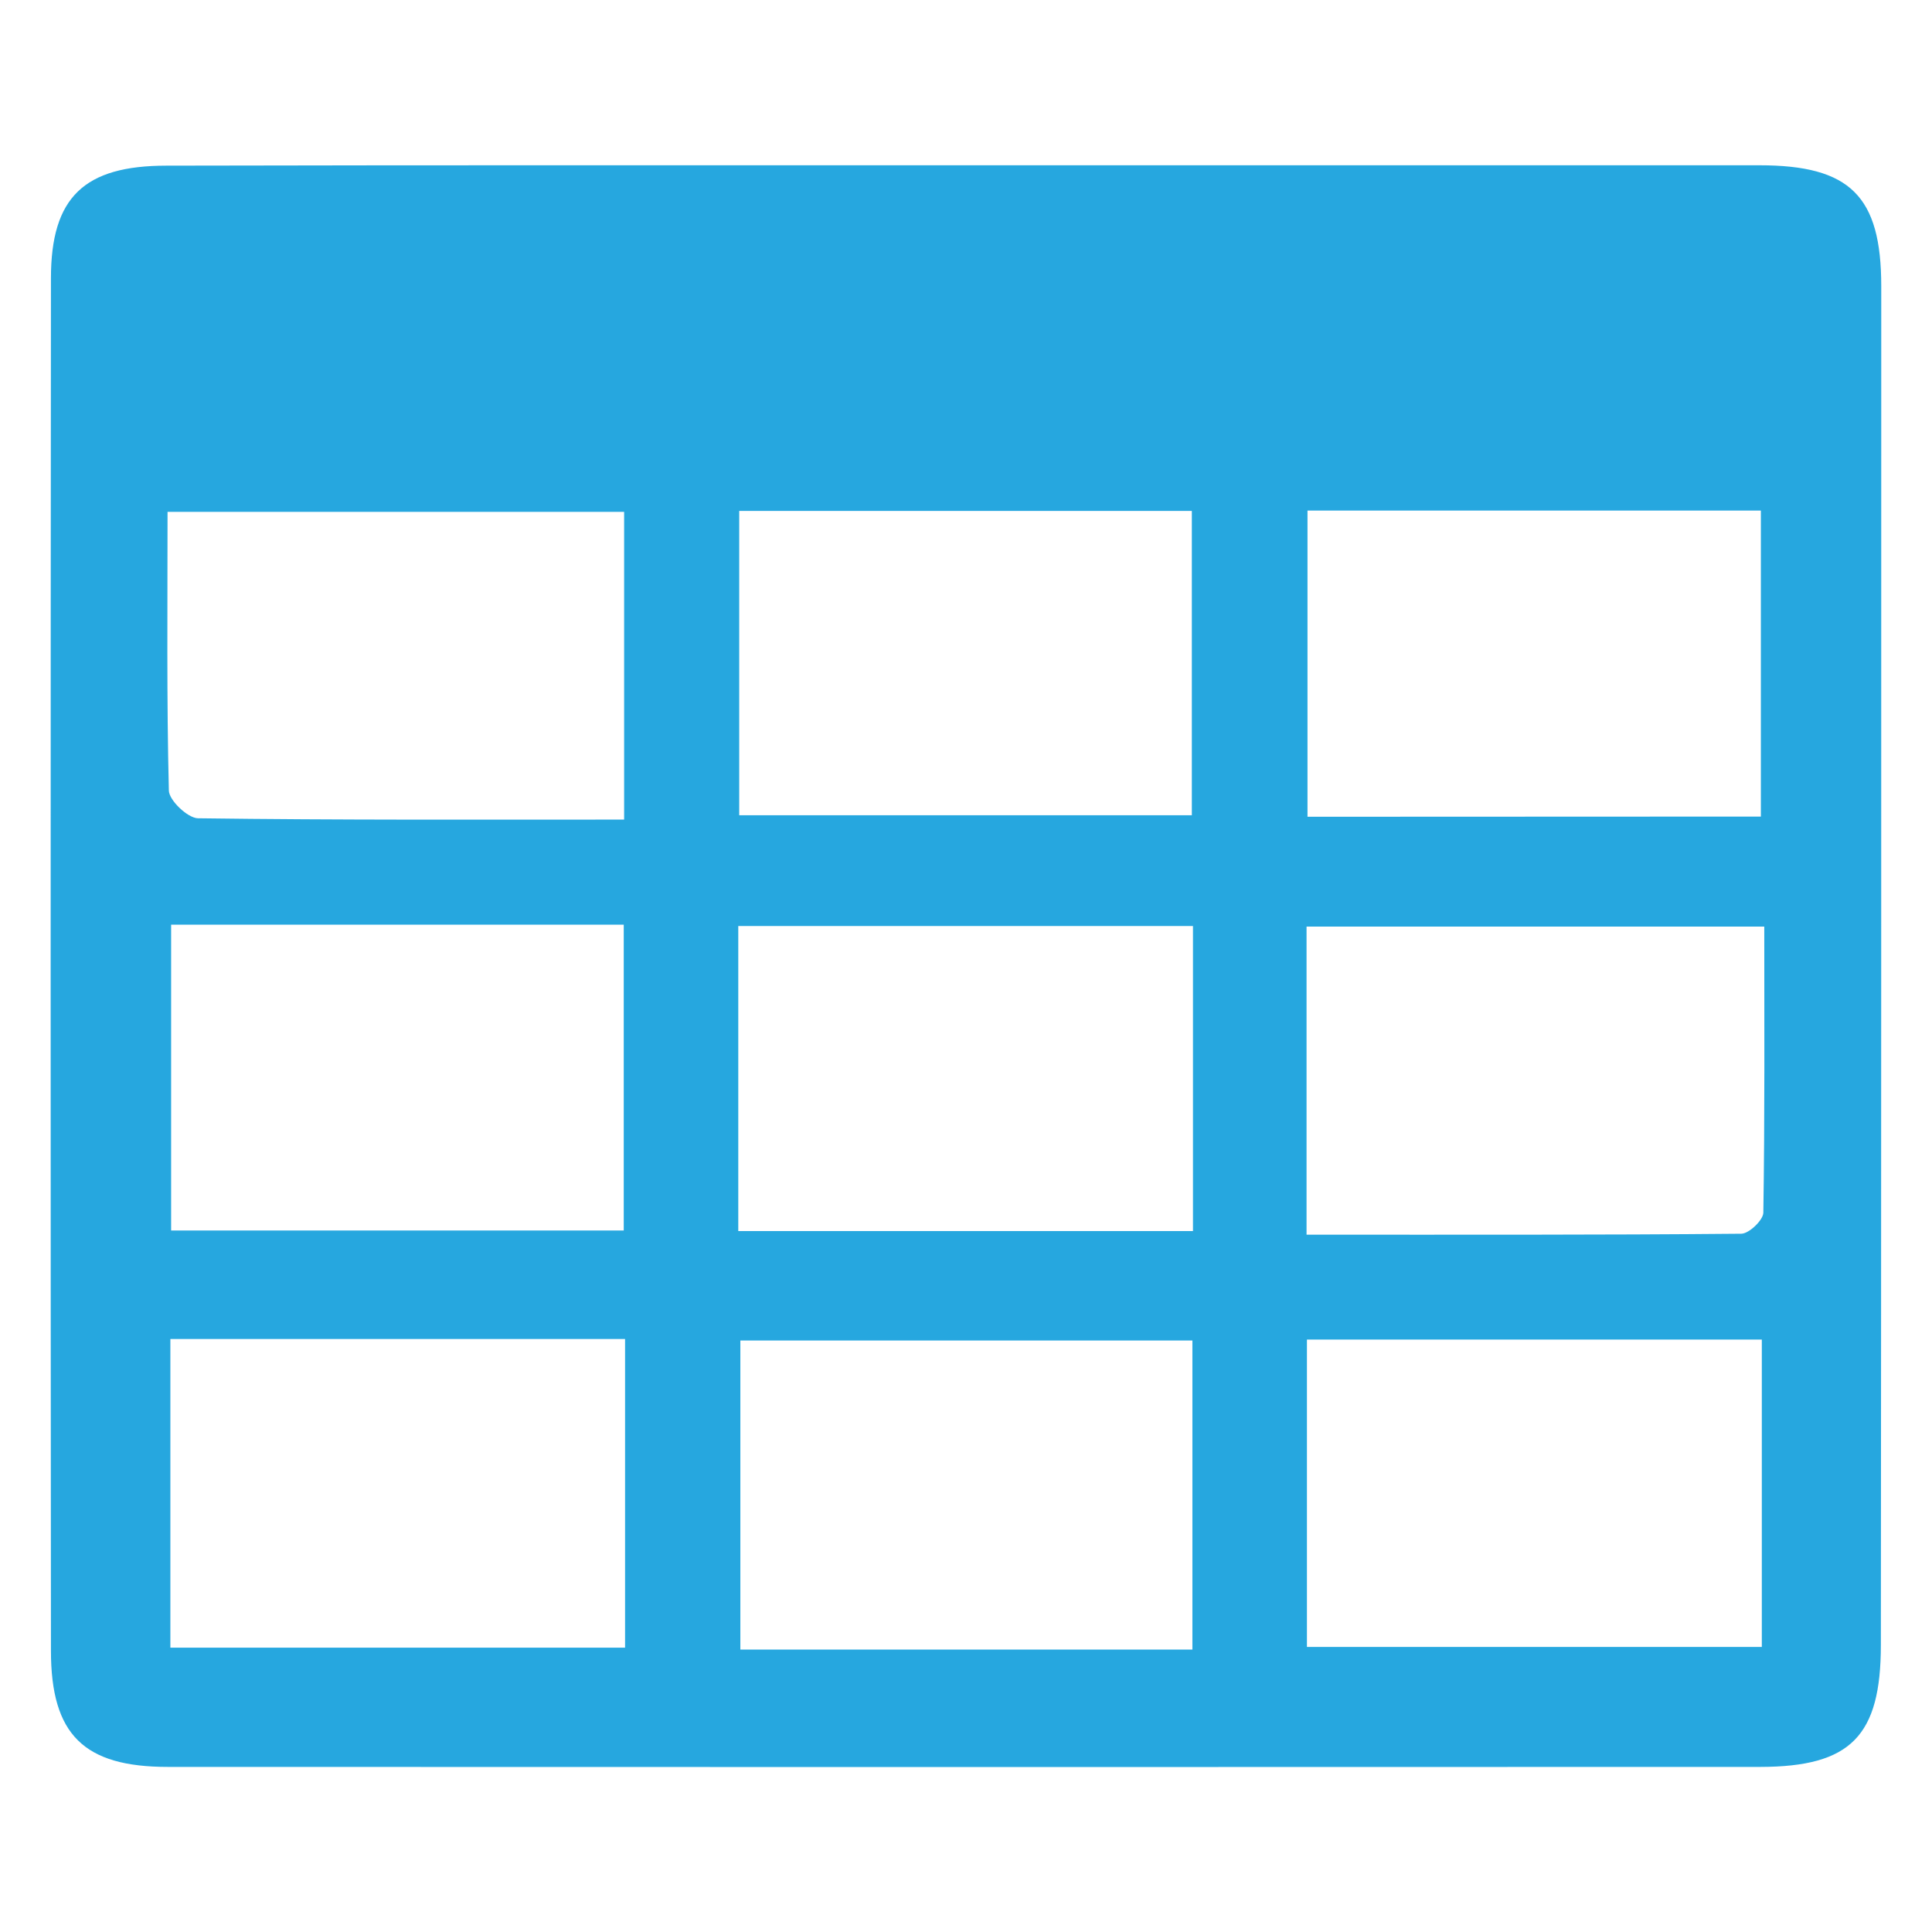
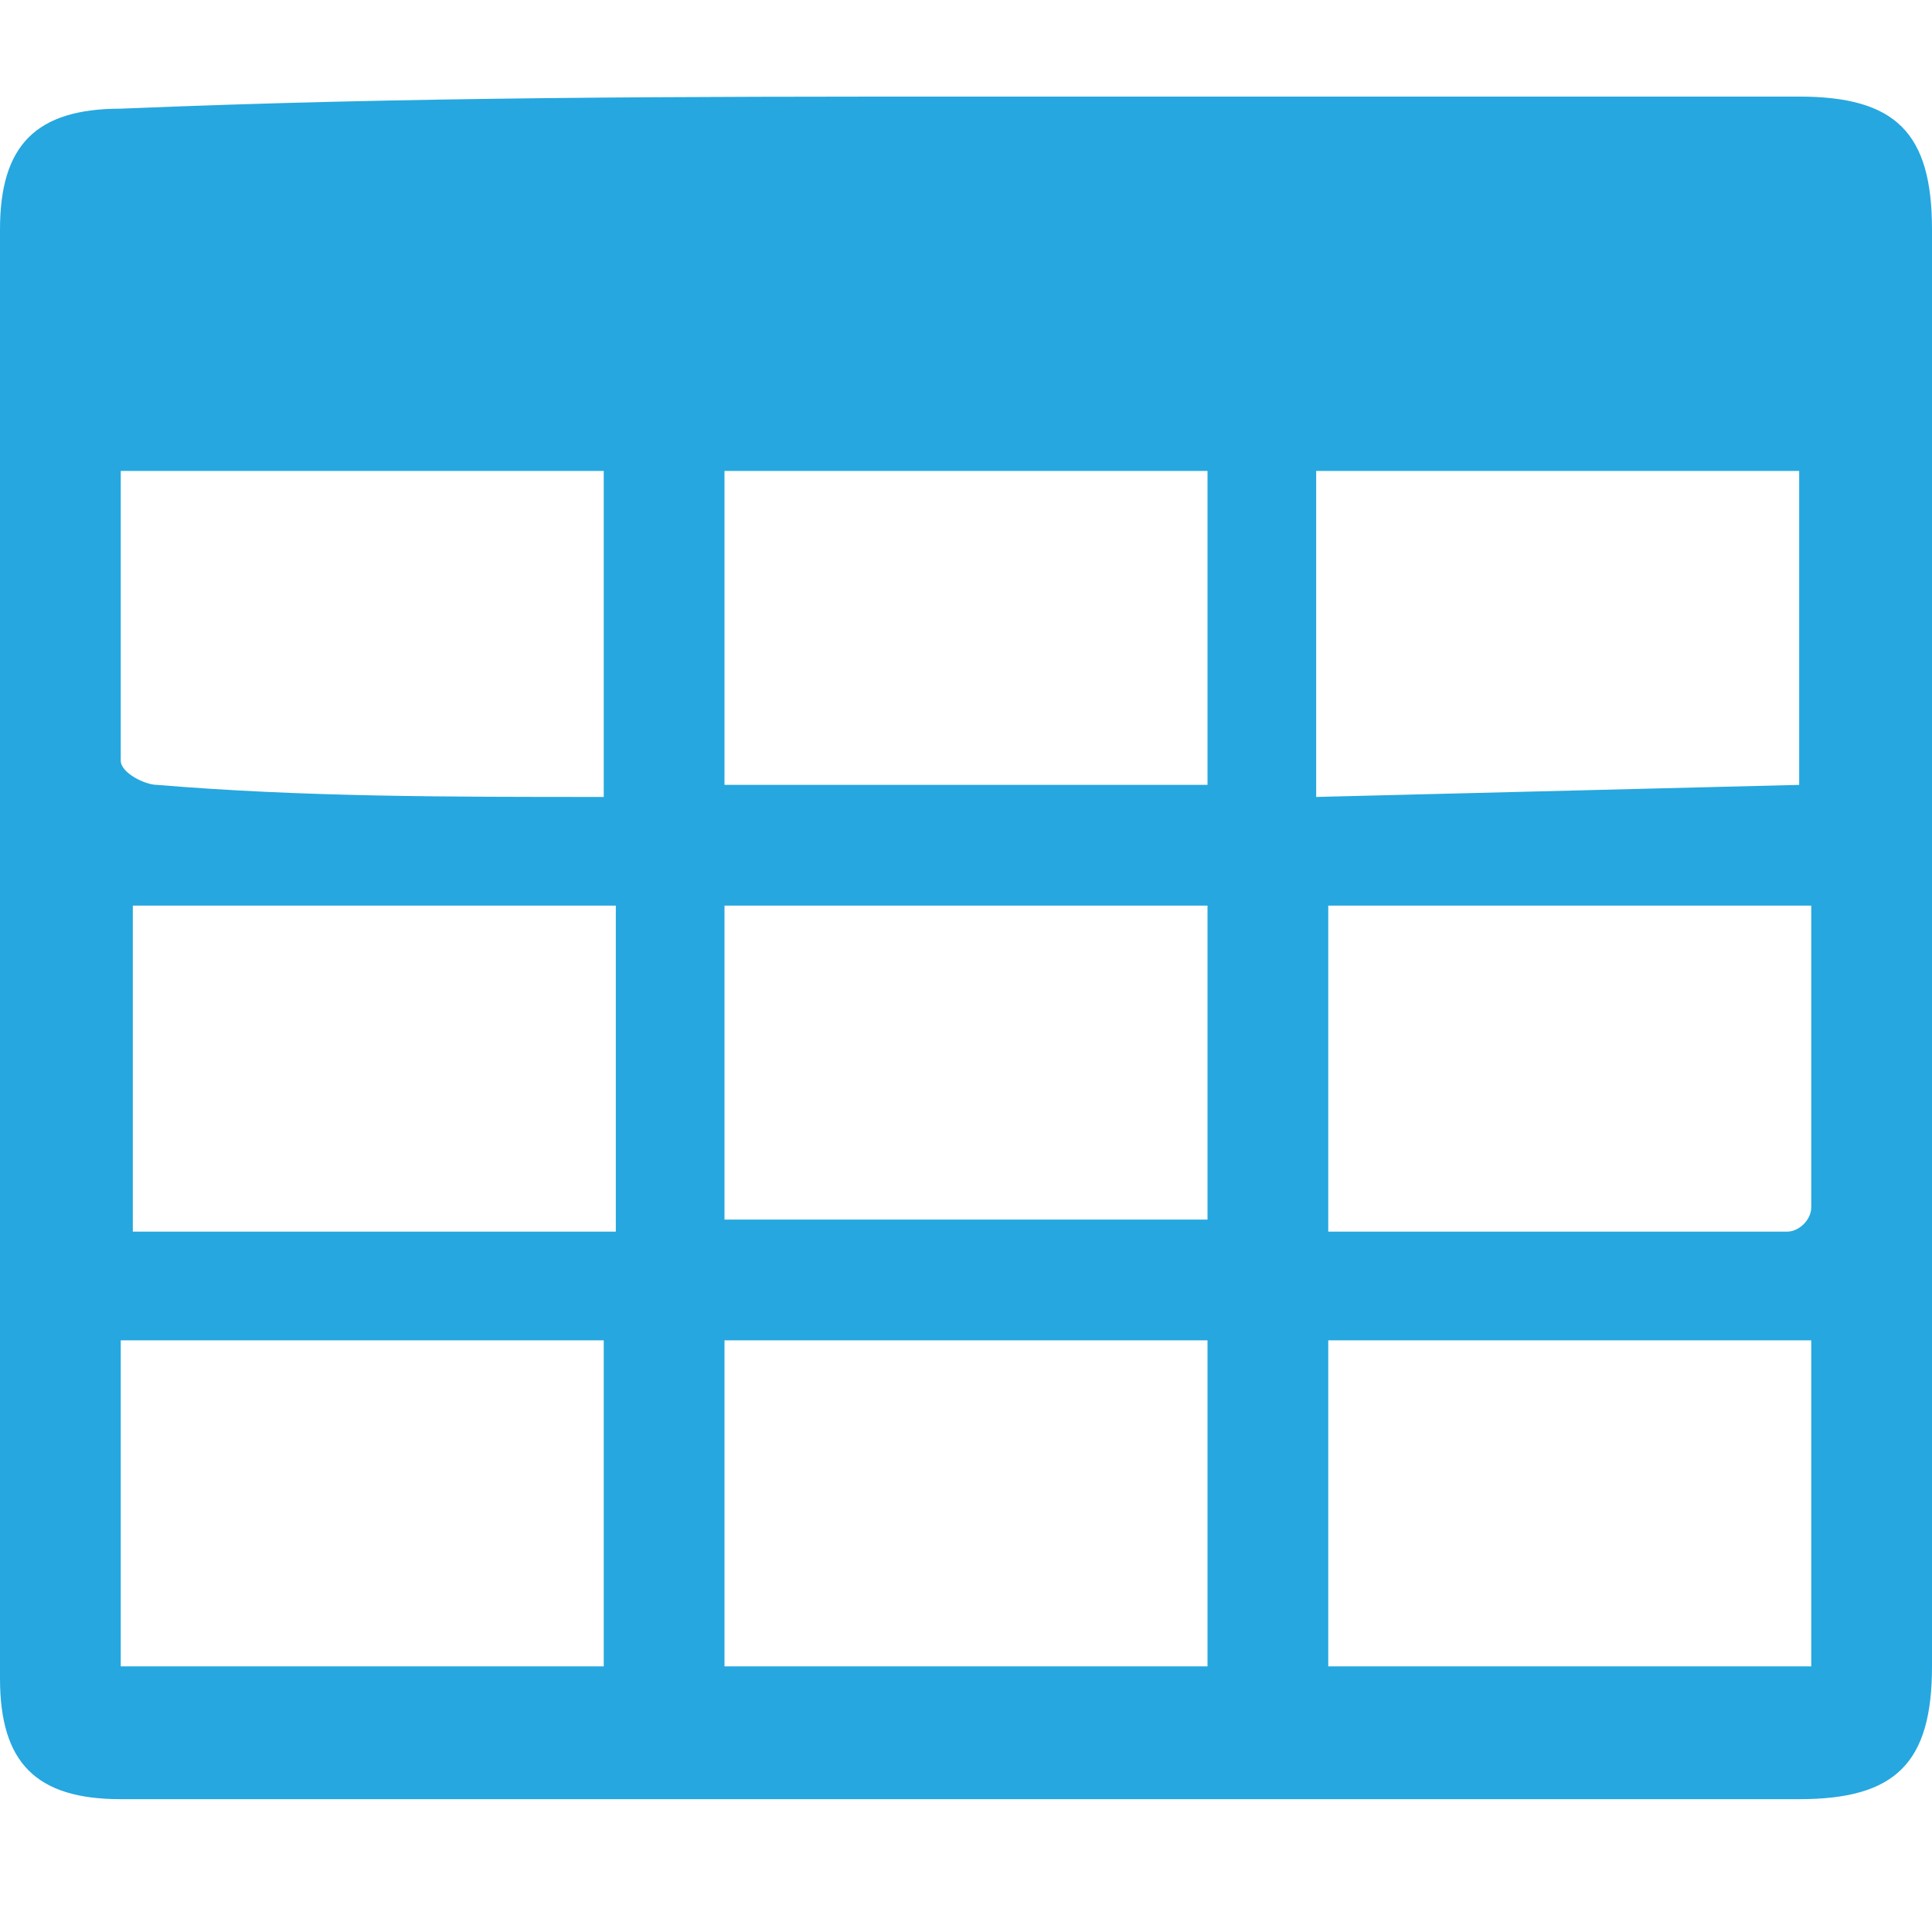
- <svg xmlns="http://www.w3.org/2000/svg" version="1.1" id="Layer_1" x="0px" y="0px" width="1024px" height="1024px" viewBox="0 0 1024 1024" enable-background="new 0 0 1024 1024" xml:space="preserve">
-   <path fill="#26A7DF" d="M514.1,87.6c139.5,0,278.9,0,418.4,0c48.1,0,64.6,16.3,64.6,64.1c0,240,0,480-0.2,720.1  c0,48.4-16,64.6-63.8,64.7c-281.4,0.1-562.8,0.1-844.1,0c-44.5,0-62-17-62-61.6c-0.2-242.5-0.2-484.9,0-727.4  c0-43,17.6-59.7,61.3-59.7C230.3,87.5,372.2,87.6,514.1,87.6L514.1,87.6z M331.3,709.7h-241v163.6h241V709.7L331.3,709.7z   M632,874.2V710.5H392.4v163.8H632L632,874.2z M692.7,872.9h241.1V710H692.7V872.9L692.7,872.9z M90.7,490.1v162.1h239.9V490.1H90.7  L90.7,490.1z M692.5,654.4c78.6,0,154.5,0.2,230.4-0.5c4.1,0,11.6-7.2,11.7-11.1c0.8-50.6,0.5-101.3,0.5-151.7H692.5  C692.5,545.7,692.5,598.1,692.5,654.4L692.5,654.4z M391.3,652.5h241V490.8h-241L391.3,652.5L391.3,652.5z M330.8,434.4V271.3h-242  c0,50.8-0.5,99.3,0.7,147.7c0.1,5.2,10,14.6,15.4,14.7C179.4,434.7,253.9,434.4,330.8,434.4L330.8,434.4z M391.8,432.1h239.9V270.8  H391.8V432.1L391.8,432.1z M933.3,432.8V270.6H693v162.3L933.3,432.8L933.3,432.8z" />
+ <svg xmlns="http://www.w3.org/2000/svg" version="1.1" id="Layer_1" x="0px" y="0px" width="16px" height="16px" viewBox="0 0 16 16" style="enable-background:new 0 0 16 16;" xml:space="preserve">
+   <style type="text/css">
+ 	.st0{fill:#26A7DF;}
+ </style>
+   <path class="st0" d="M8,0.8c2.3,0,4.6,0,6.9,0c0.8,0,1.1,0.3,1.1,1.1c0,4,0,7.9,0,11.9c0,0.8-0.3,1.1-1.1,1.1c-4.6,0-9.3,0-13.9,0  c-0.7,0-1-0.3-1-1c0-4,0-8,0-12c0-0.7,0.3-1,1-1C3.4,0.8,5.7,0.8,8,0.8L8,0.8z M5,11.1H1v2.7h4V11.1L5,11.1z M10,13.8v-2.7H6v2.7  L10,13.8L10,13.8z M11,13.8h4v-2.7h-4V13.8L11,13.8z M1.1,7.5v2.7h4V7.5H1.1L1.1,7.5z M11,10.2c1.3,0,2.5,0,3.8,0  c0.1,0,0.2-0.1,0.2-0.2c0-0.8,0-1.7,0-2.5h-4C11,8.4,11,9.3,11,10.2L11,10.2z M6,10.1h4V7.5H6V10.1L6,10.1z M5,6.6V3.9H1  c0,0.8,0,1.6,0,2.4c0,0.1,0.2,0.2,0.3,0.2C2.5,6.6,3.7,6.6,5,6.6L5,6.6z M6,6.5h4V3.9H6V6.5L6,6.5z M14.9,6.5V3.9h-4v2.7L14.9,6.5  L14.9,6.5z" />
</svg>
